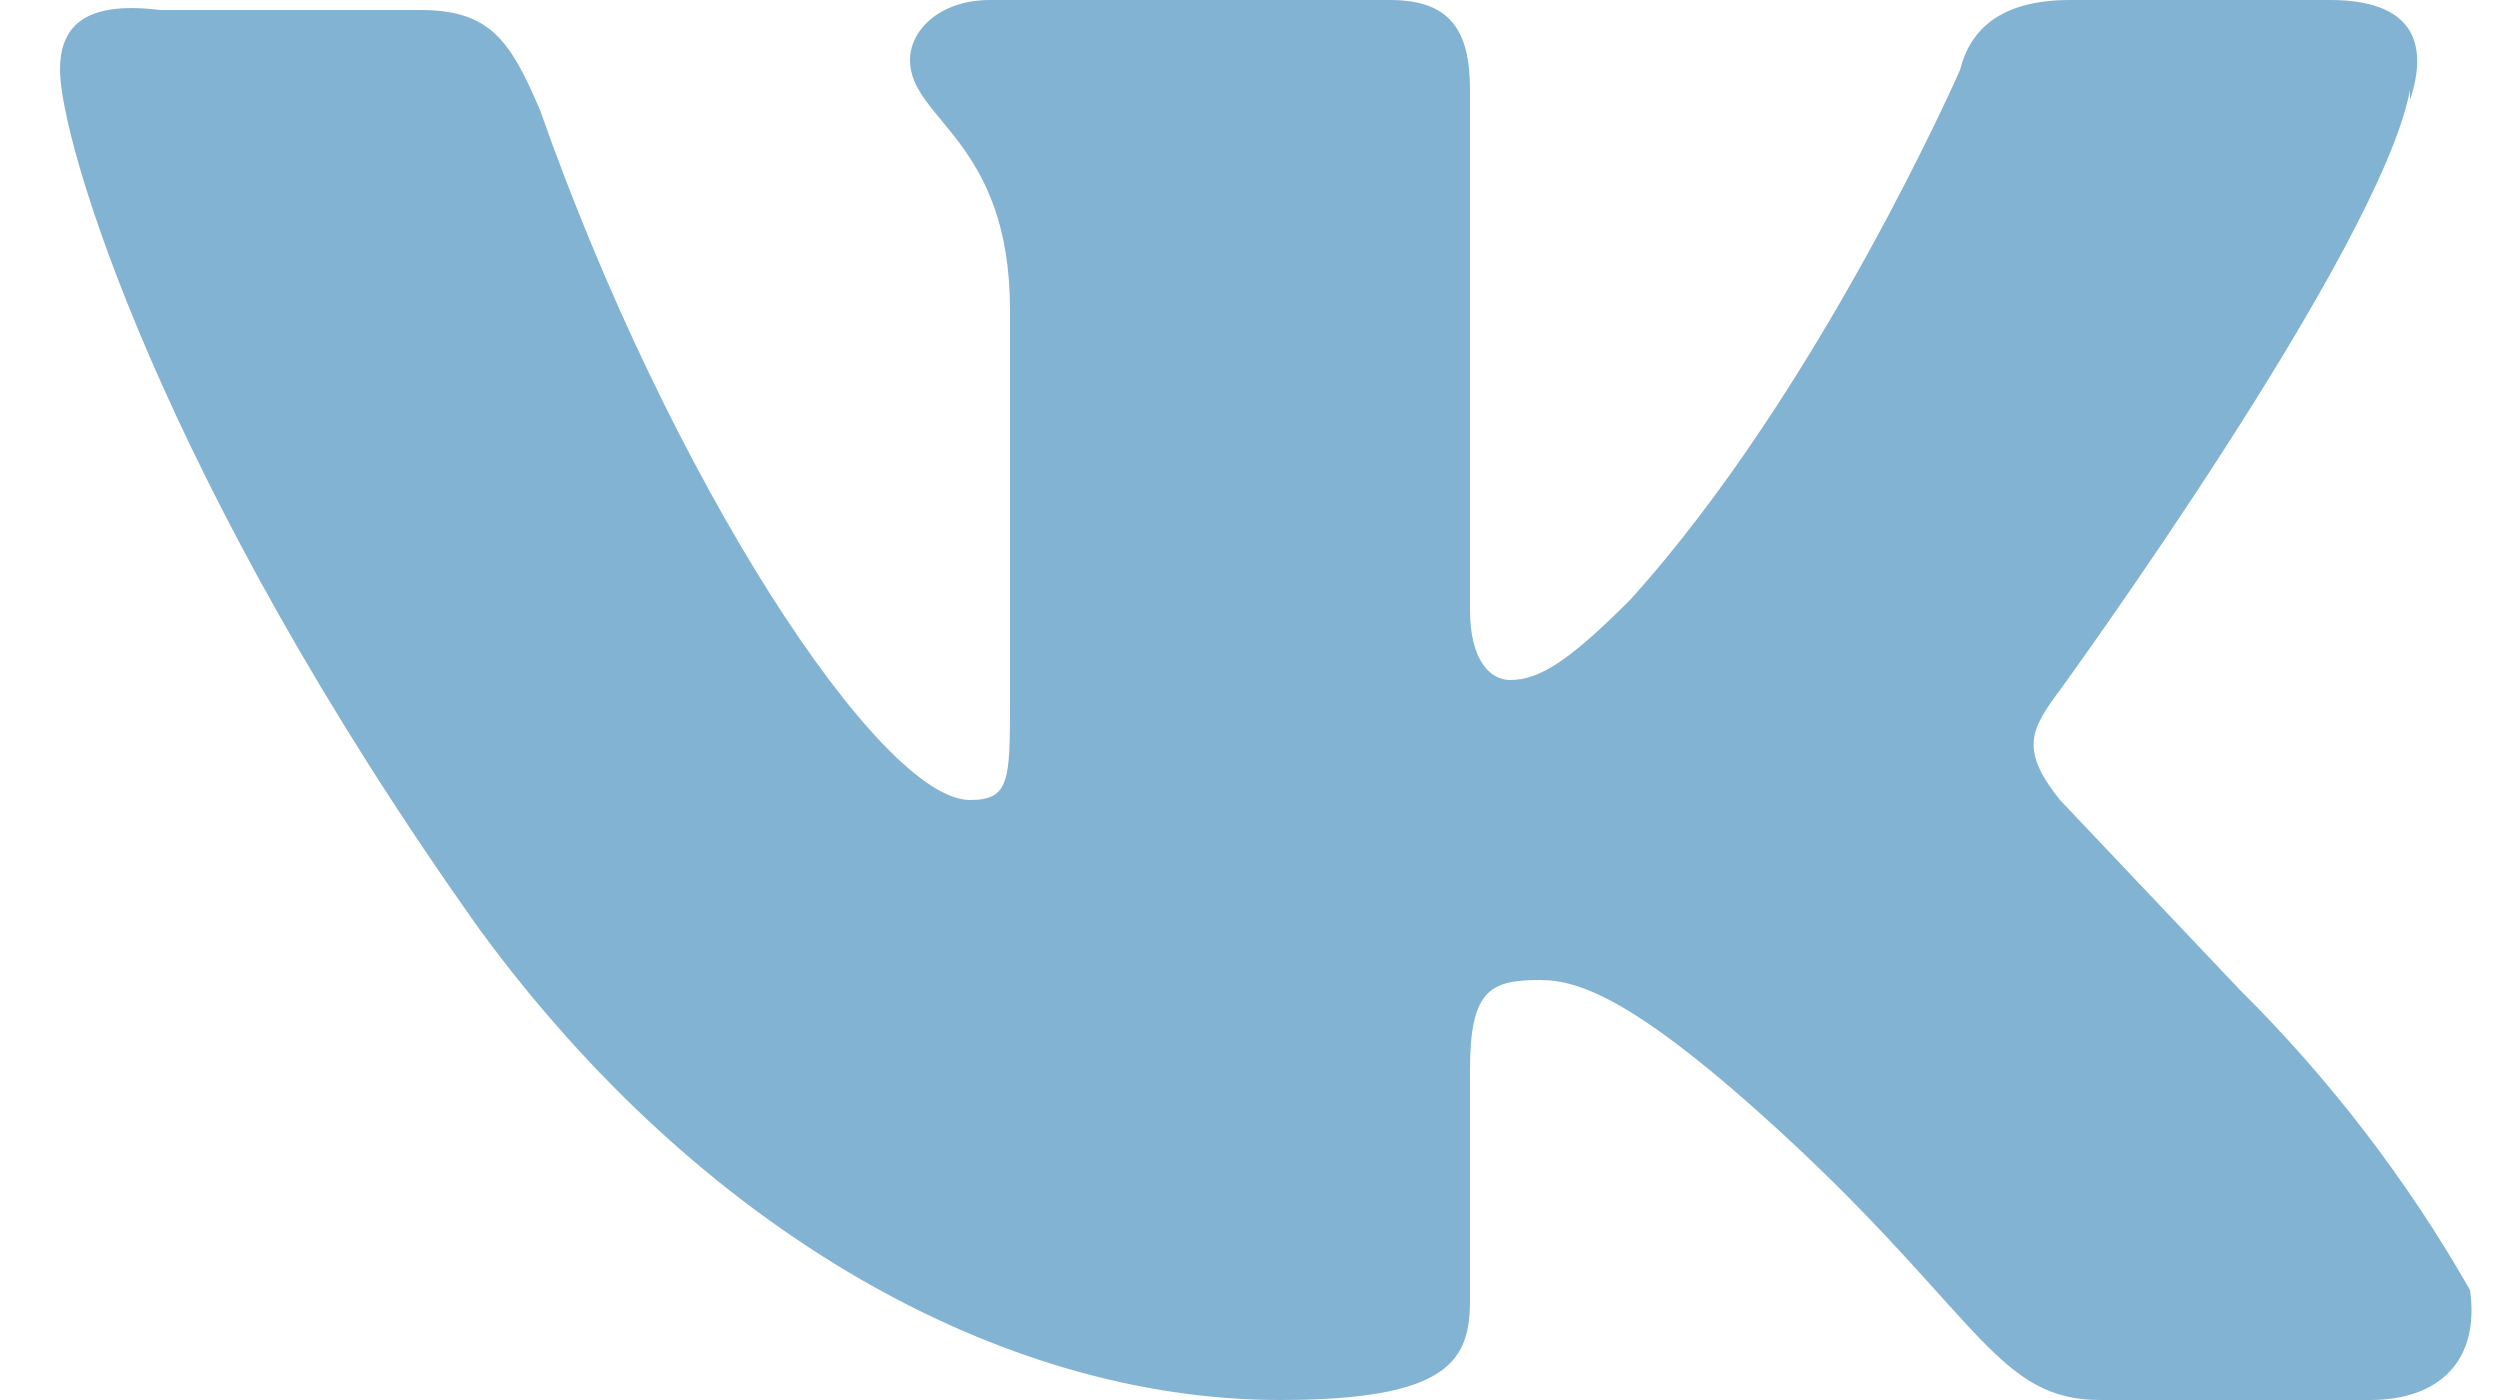
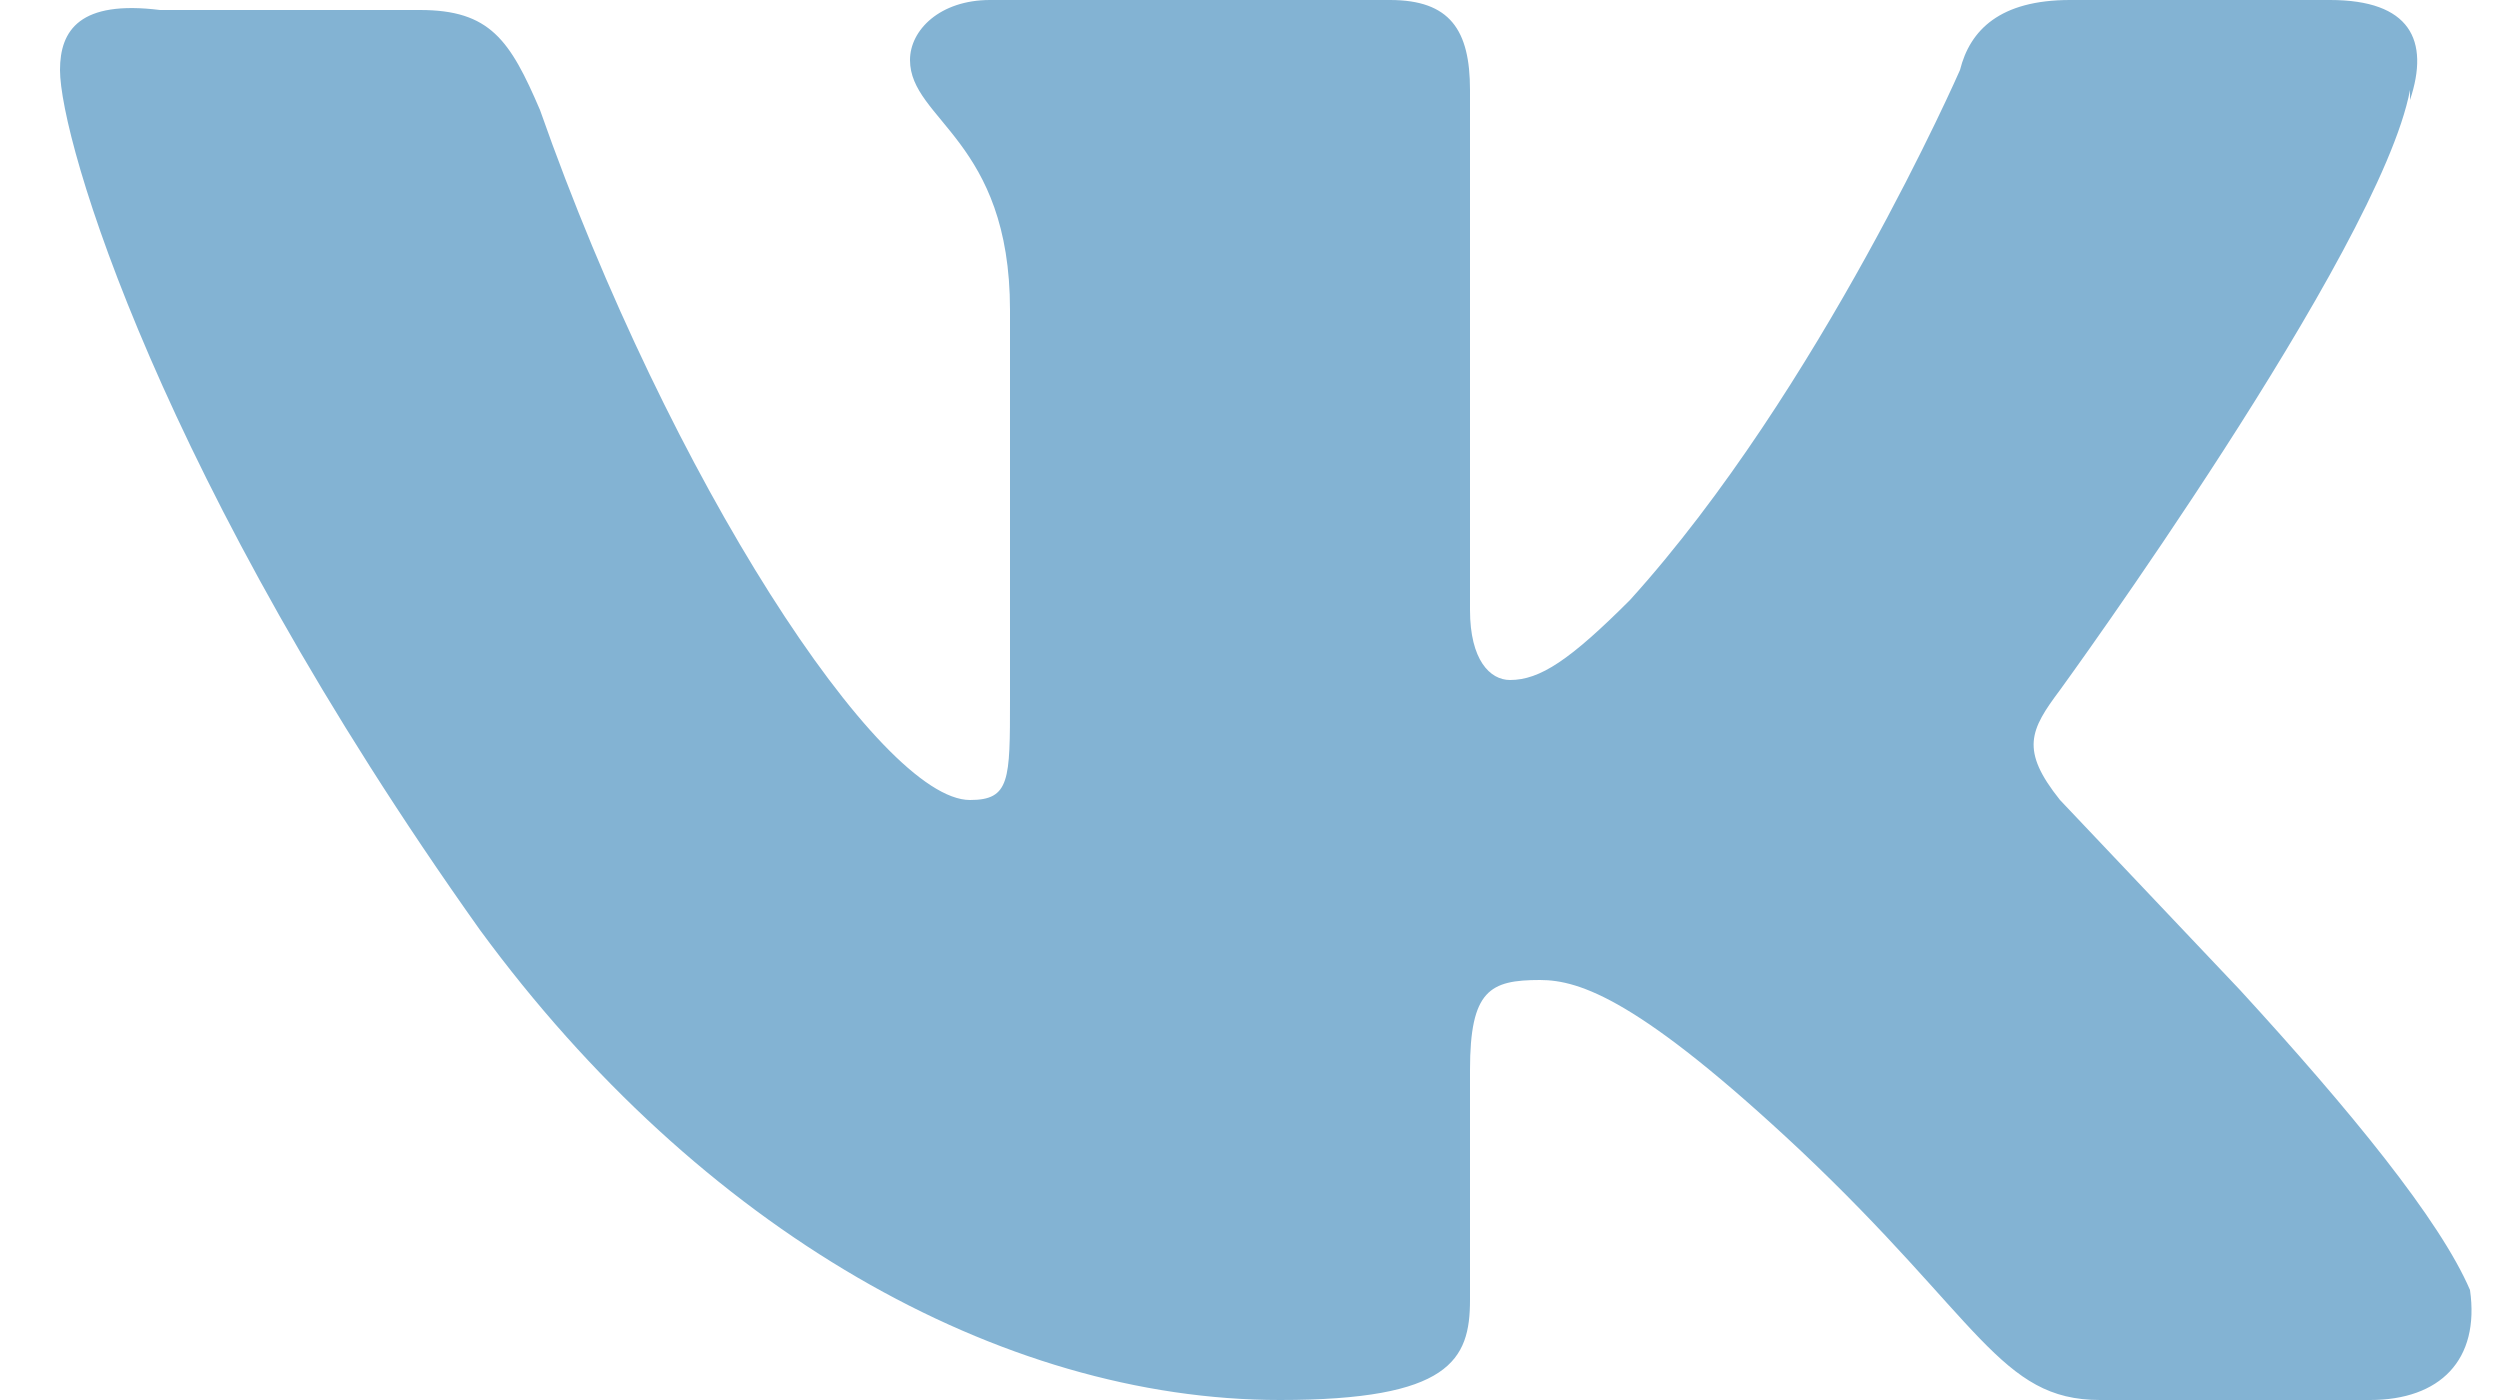
- <svg xmlns="http://www.w3.org/2000/svg" width="25" height="14" fill="none">
-   <path fill-rule="evenodd" clip-rule="evenodd" d="M24.1 1c.2-.6 0-1-.8-1h-2.6c-.7 0-1 .3-1.1.7 0 0-1.4 3.2-3.3 5.3-.6.6-.9.8-1.2.8-.2 0-.4-.2-.4-.7V.9c0-.6-.2-.9-.8-.9h-4c-.5 0-.8.3-.8.6 0 .6 1 .8 1 2.5V7c0 .8 0 1-.4 1-.9 0-3-3.2-4.3-6.9-.3-.7-.5-1-1.2-1H1.6C.8 0 .6.3.6.7c0 .7 1 4.1 4.2 8.6 2.2 3 5.2 4.7 8 4.7 1.7 0 1.9-.4 1.9-1v-2.3c0-.8.2-.9.7-.9.4 0 1 .2 2.6 1.7 1.8 1.7 2 2.5 3 2.5h2.7c.7 0 1.1-.4 1-1.1a14 14 0 0 0-2.3-3L20.6 8c-.4-.5-.3-.7 0-1.1 0 0 3.2-4.4 3.5-6Z" fill="#83B3D3" />
+ <svg xmlns="http://www.w3.org/2000/svg" width="25" height="14" viewBox="0 0 25 14" fill="none">
+   <path fill-rule="evenodd" clip-rule="evenodd" d="M24.1 1c.2-.6 0-1-.8-1h-2.6c-.7 0-1 .3-1.1.7 0 0-1.4 3.2-3.3 5.3-.6.6-.9.8-1.2.8-.2 0-.4-.2-.4-.7V.9c0-.6-.2-.9-.8-.9h-4c-.5 0-.8.3-.8.6 0 .6 1 .8 1 2.5V7c0 .8 0 1-.4 1-.9 0-3-3.2-4.3-6.9-.3-.7-.5-1-1.2-1H1.6C.8 0 .6.3.6.7c0 .7 1 4.1 4.2 8.6 2.2 3 5.2 4.7 8 4.7 1.7 0 1.9-.4 1.9-1v-2.3c0-.8.2-.9.7-.9.4 0 1 .2 2.6 1.7 1.8 1.7 2 2.5 3 2.5h2.7c.7 0 1.1-.4 1-1.1-.3-.7-1.2-1.8-2.3-3L20.6 8c-.4-.5-.3-.7 0-1.1 0 0 3.2-4.4 3.5-6Z" fill="#83B3D3" />
</svg>
